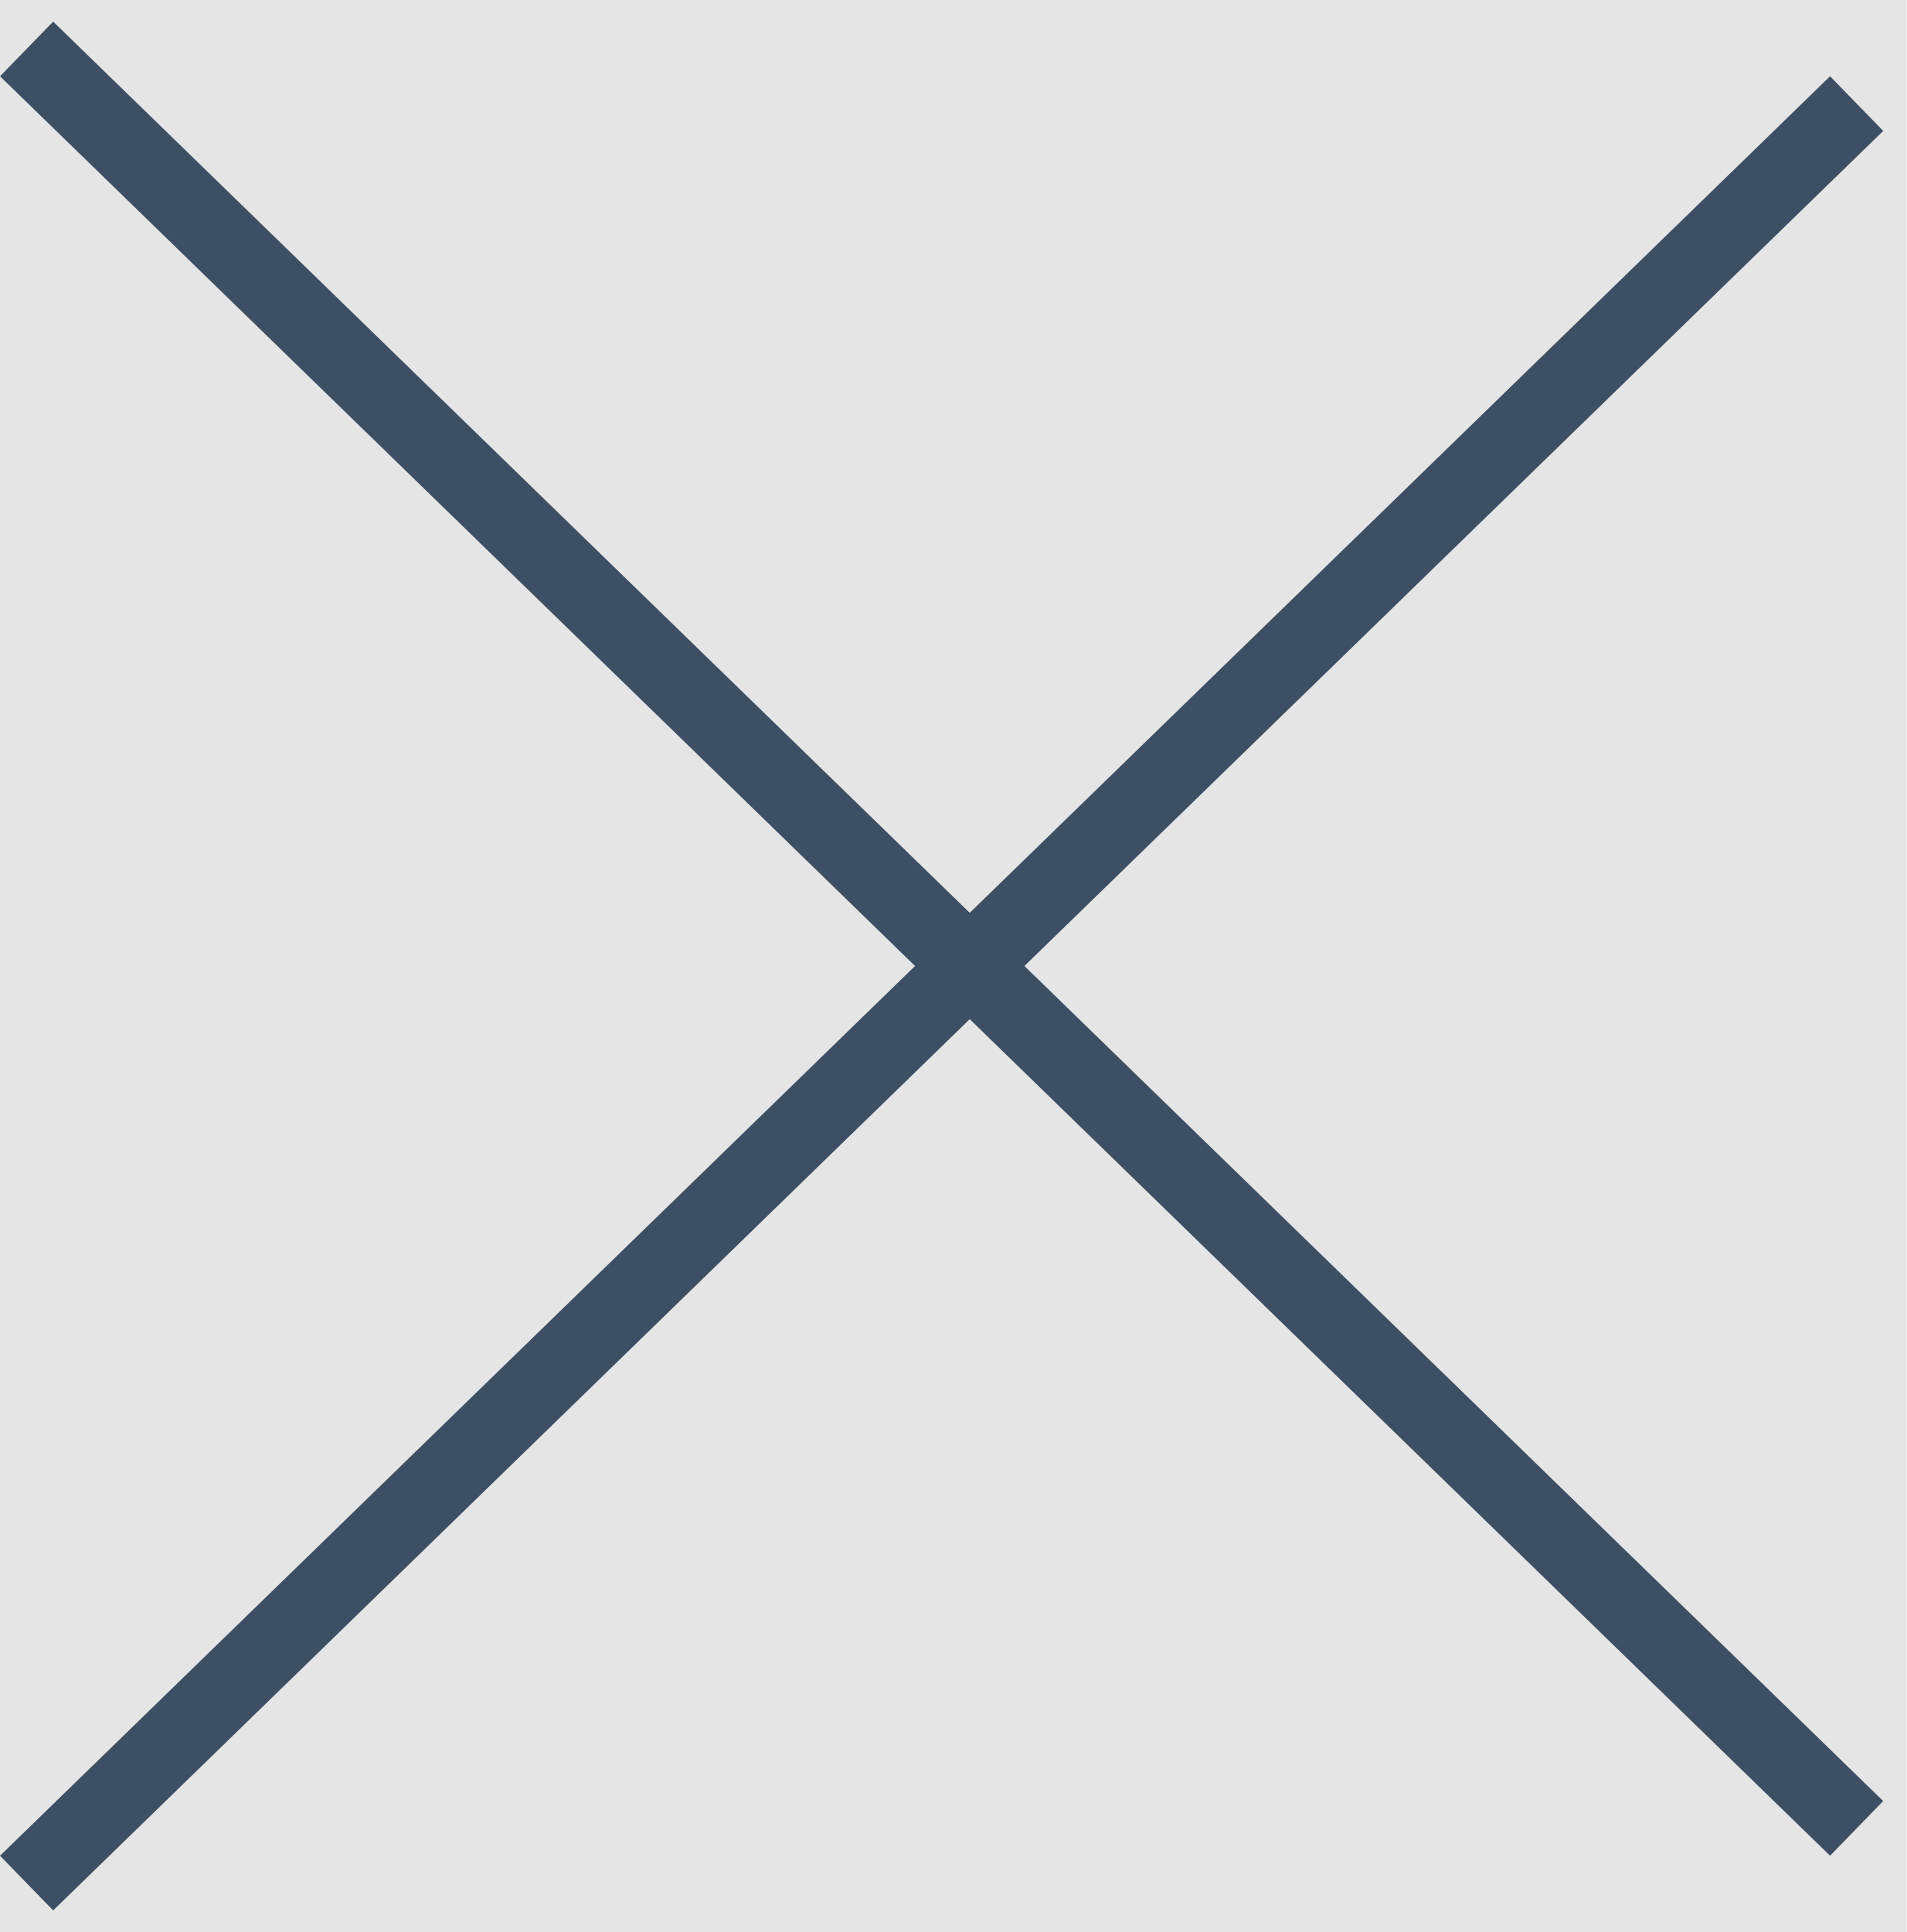
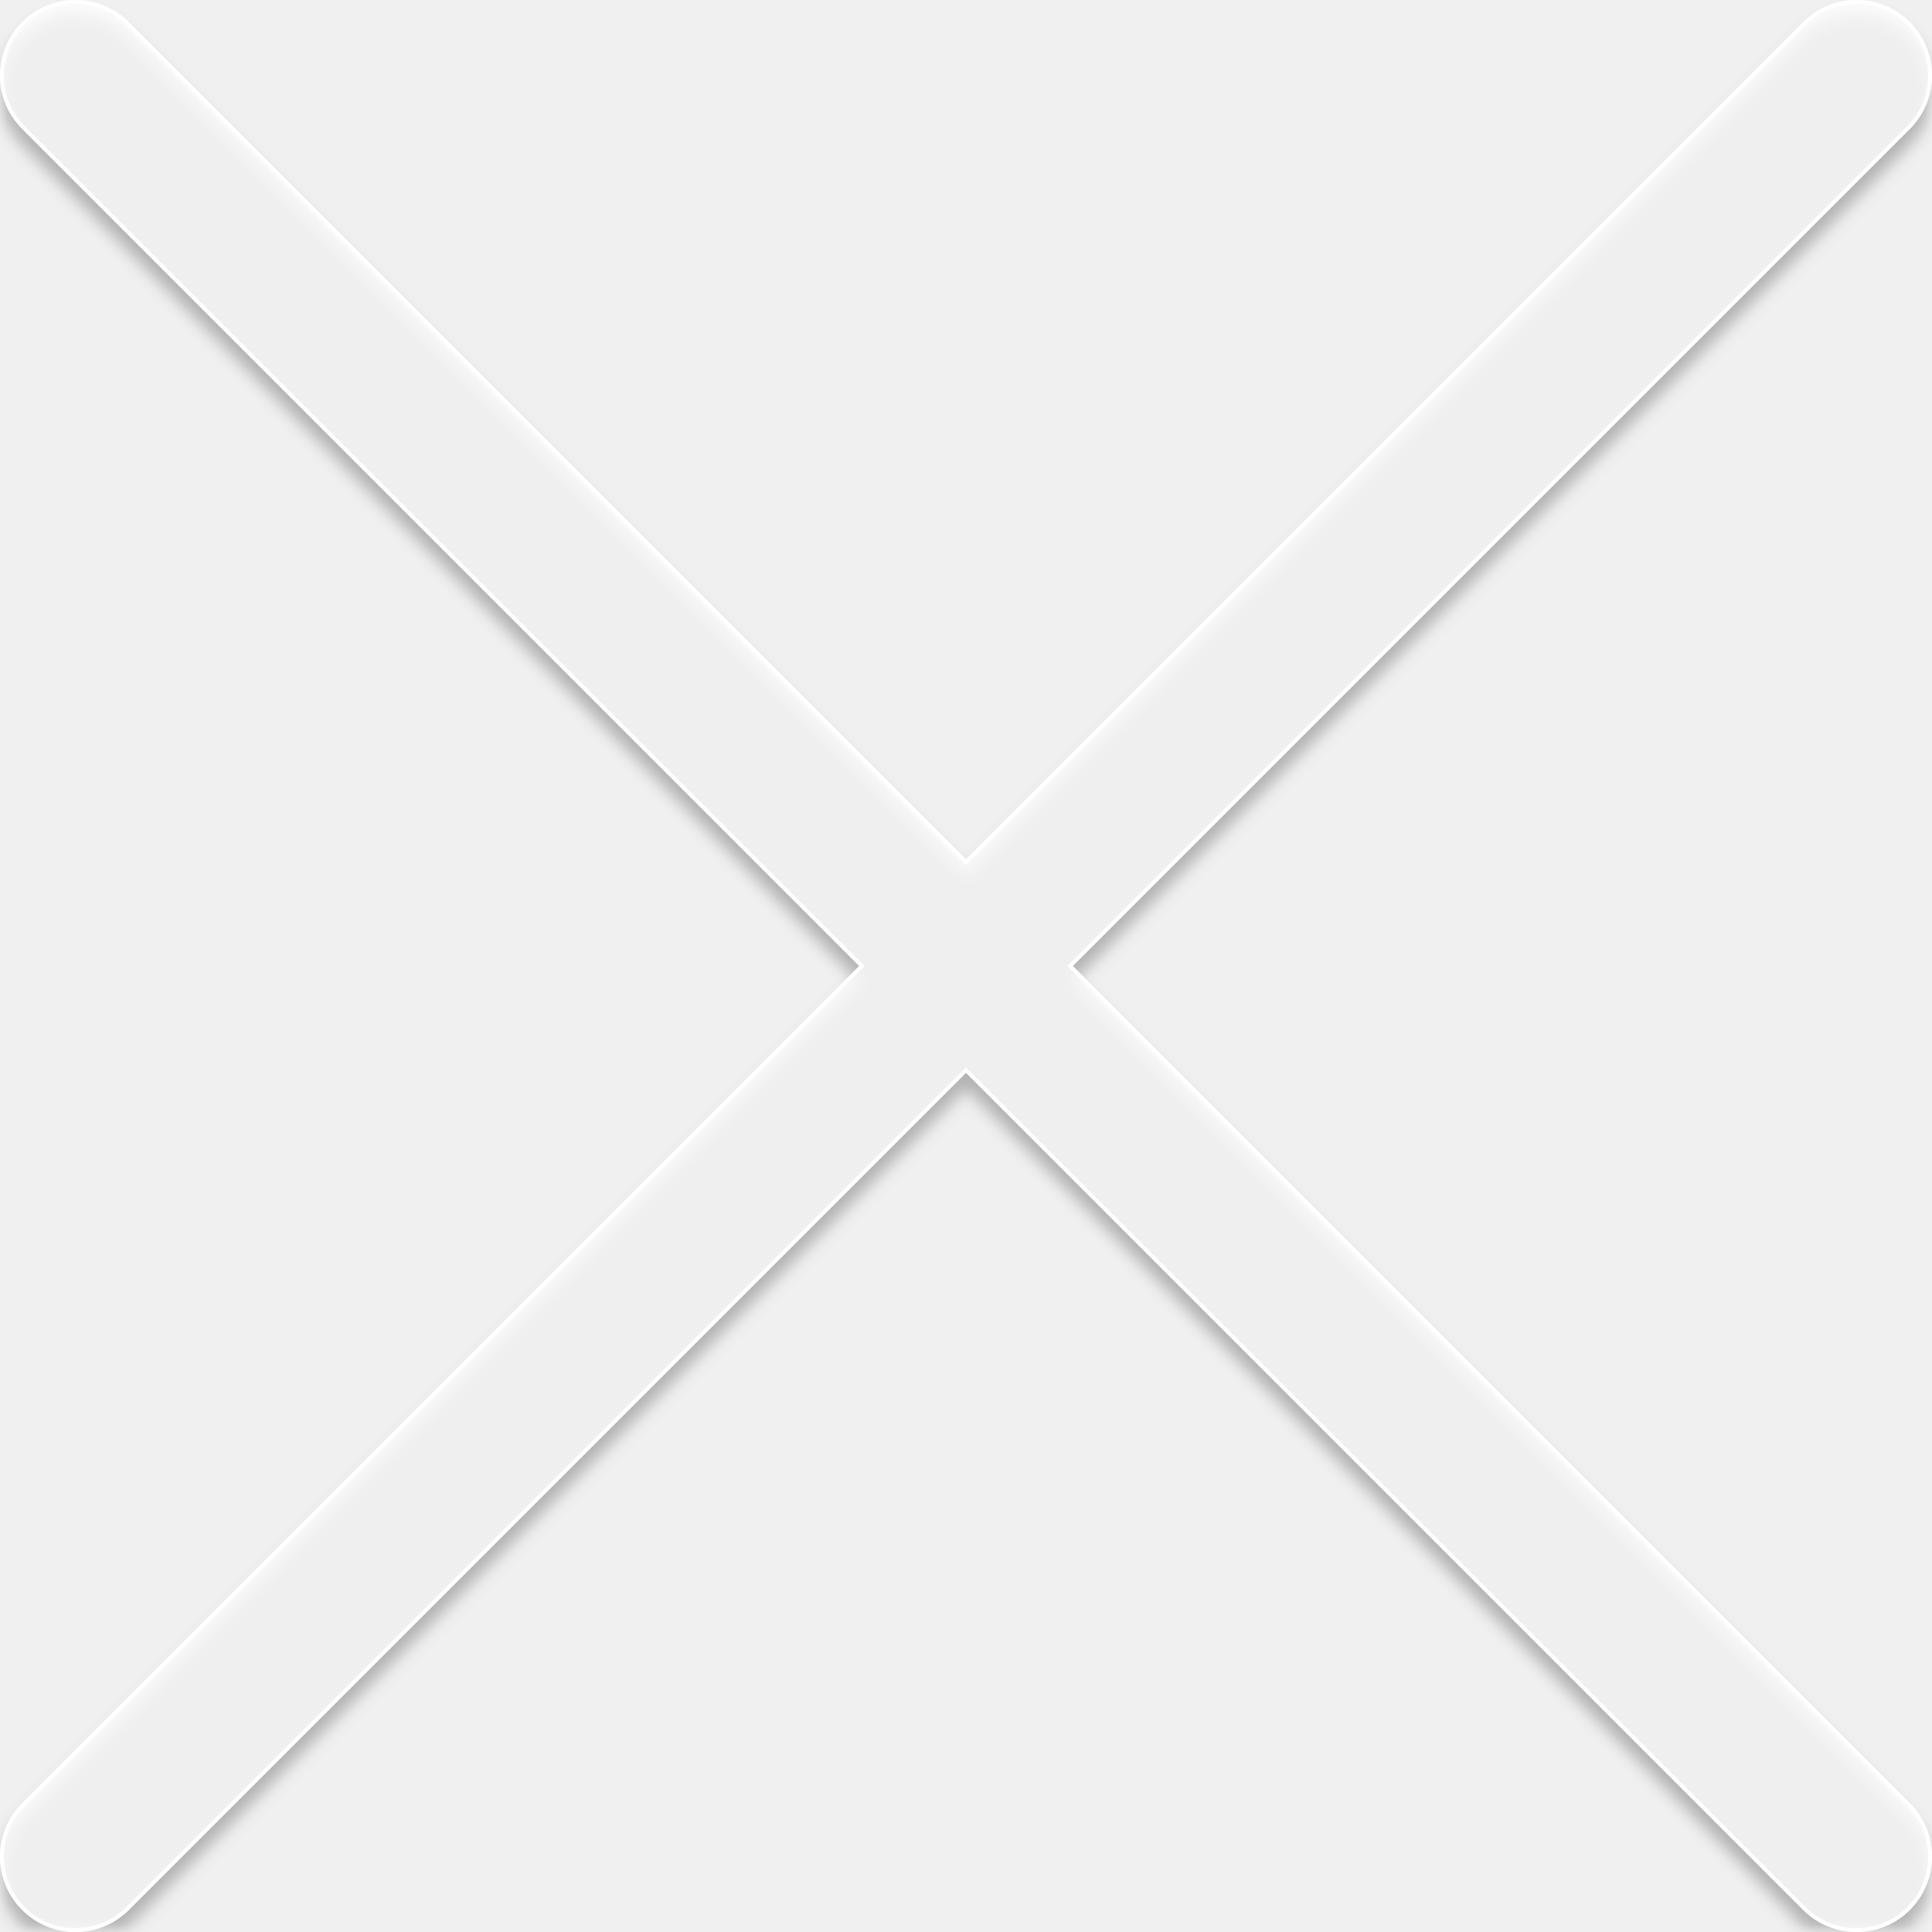
- <svg xmlns="http://www.w3.org/2000/svg" width="75" height="76" viewBox="0 0 75 76" fill="none">
-   <rect width="75" height="76" fill="#E5E5E5" />
-   <rect x="0.199" y="2" width="72" height="70" transform="rotate(0.163081 0.199234 2)" fill="#E5E5E5" />
-   <path d="M1.046 1.925L73.046 71.924" stroke="#3D4F64" stroke-width="3" />
-   <line x1="73.046" y1="4.075" x2="1.046" y2="74.076" stroke="#3D4F64" stroke-width="3" />
+ <svg xmlns="http://www.w3.org/2000/svg" width="512" height="512" viewBox="0 0 512 512" fill="none">
+   <g clip-path="url(#clip0)">
+     <g filter="url(#filter0_d)">
+       <path d="M284.286 256.002L506.143 34.144C513.954 26.333 513.954 13.669 506.143 5.859C498.332 -1.951 485.668 -1.952 477.858 5.859L256 227.717L34.143 5.859C26.332 -1.952 13.668 -1.952 5.858 5.859C-1.952 13.67 -1.953 26.334 5.858 34.144L227.715 256.001L5.858 477.859C-1.953 485.67 -1.953 498.334 5.858 506.144C9.763 510.049 14.882 512.001 20.001 512.001C25.12 512.001 30.238 510.049 34.144 506.144L256 284.287L477.857 506.144C481.762 510.049 486.881 512.001 492 512.001C497.119 512.001 502.237 510.049 506.143 506.144C513.954 498.333 513.954 485.669 506.143 477.859L284.286 256.002Z" fill="#FEFEFE" fill-opacity="0.8" />
+       <path d="M283.932 255.648L283.579 256.002L283.932 256.356L505.789 478.213C513.405 485.827 513.405 498.175 505.789 505.79C501.981 509.598 496.992 511.501 492 511.501C487.008 511.501 482.018 509.598 478.211 505.79L256.354 283.933L256 283.58L255.646 283.933L33.791 505.79C29.982 509.598 24.993 511.501 20.001 511.501C15.009 511.501 10.019 509.598 6.212 505.79L5.858 506.144L6.212 505.79C-1.404 498.176 -1.404 485.828 6.212 478.213L228.069 256.355L228.422 256.001L228.069 255.647L6.212 33.791L6.212 33.79C-1.404 26.176 -1.403 13.828 6.212 6.213C13.826 -1.403 26.174 -1.403 33.789 6.213L255.646 228.071L256 228.424L256.354 228.071L478.212 6.213L477.858 5.859L478.212 6.213C485.826 -1.403 498.174 -1.402 505.789 6.213C513.405 13.827 513.405 26.175 505.789 33.791L283.932 255.648Z" stroke="white" />
+     </g>
+   </g>
+   <defs>
+     <filter id="filter0_d" x="-4" y="0.001" width="520.002" height="520" filterUnits="userSpaceOnUse" color-interpolation-filters="sRGB">
+       <feFlood flood-opacity="0" result="BackgroundImageFix" />
+       <feColorMatrix in="SourceAlpha" type="matrix" values="0 0 0 0 0 0 0 0 0 0 0 0 0 0 0 0 0 0 127 0" />
+       <feOffset dy="4" />
+       <feGaussianBlur stdDeviation="2" />
+       <feColorMatrix type="matrix" values="0 0 0 0 0 0 0 0 0 0 0 0 0 0 0 0 0 0 0.25 0" />
+       <feBlend mode="normal" in2="BackgroundImageFix" result="effect1_dropShadow" />
+       <feBlend mode="normal" in="SourceGraphic" in2="effect1_dropShadow" result="shape" />
+     </filter>
+     <clipPath id="clip0">
+       <rect width="512" height="512" fill="white" />
+     </clipPath>
+   </defs>
</svg>
